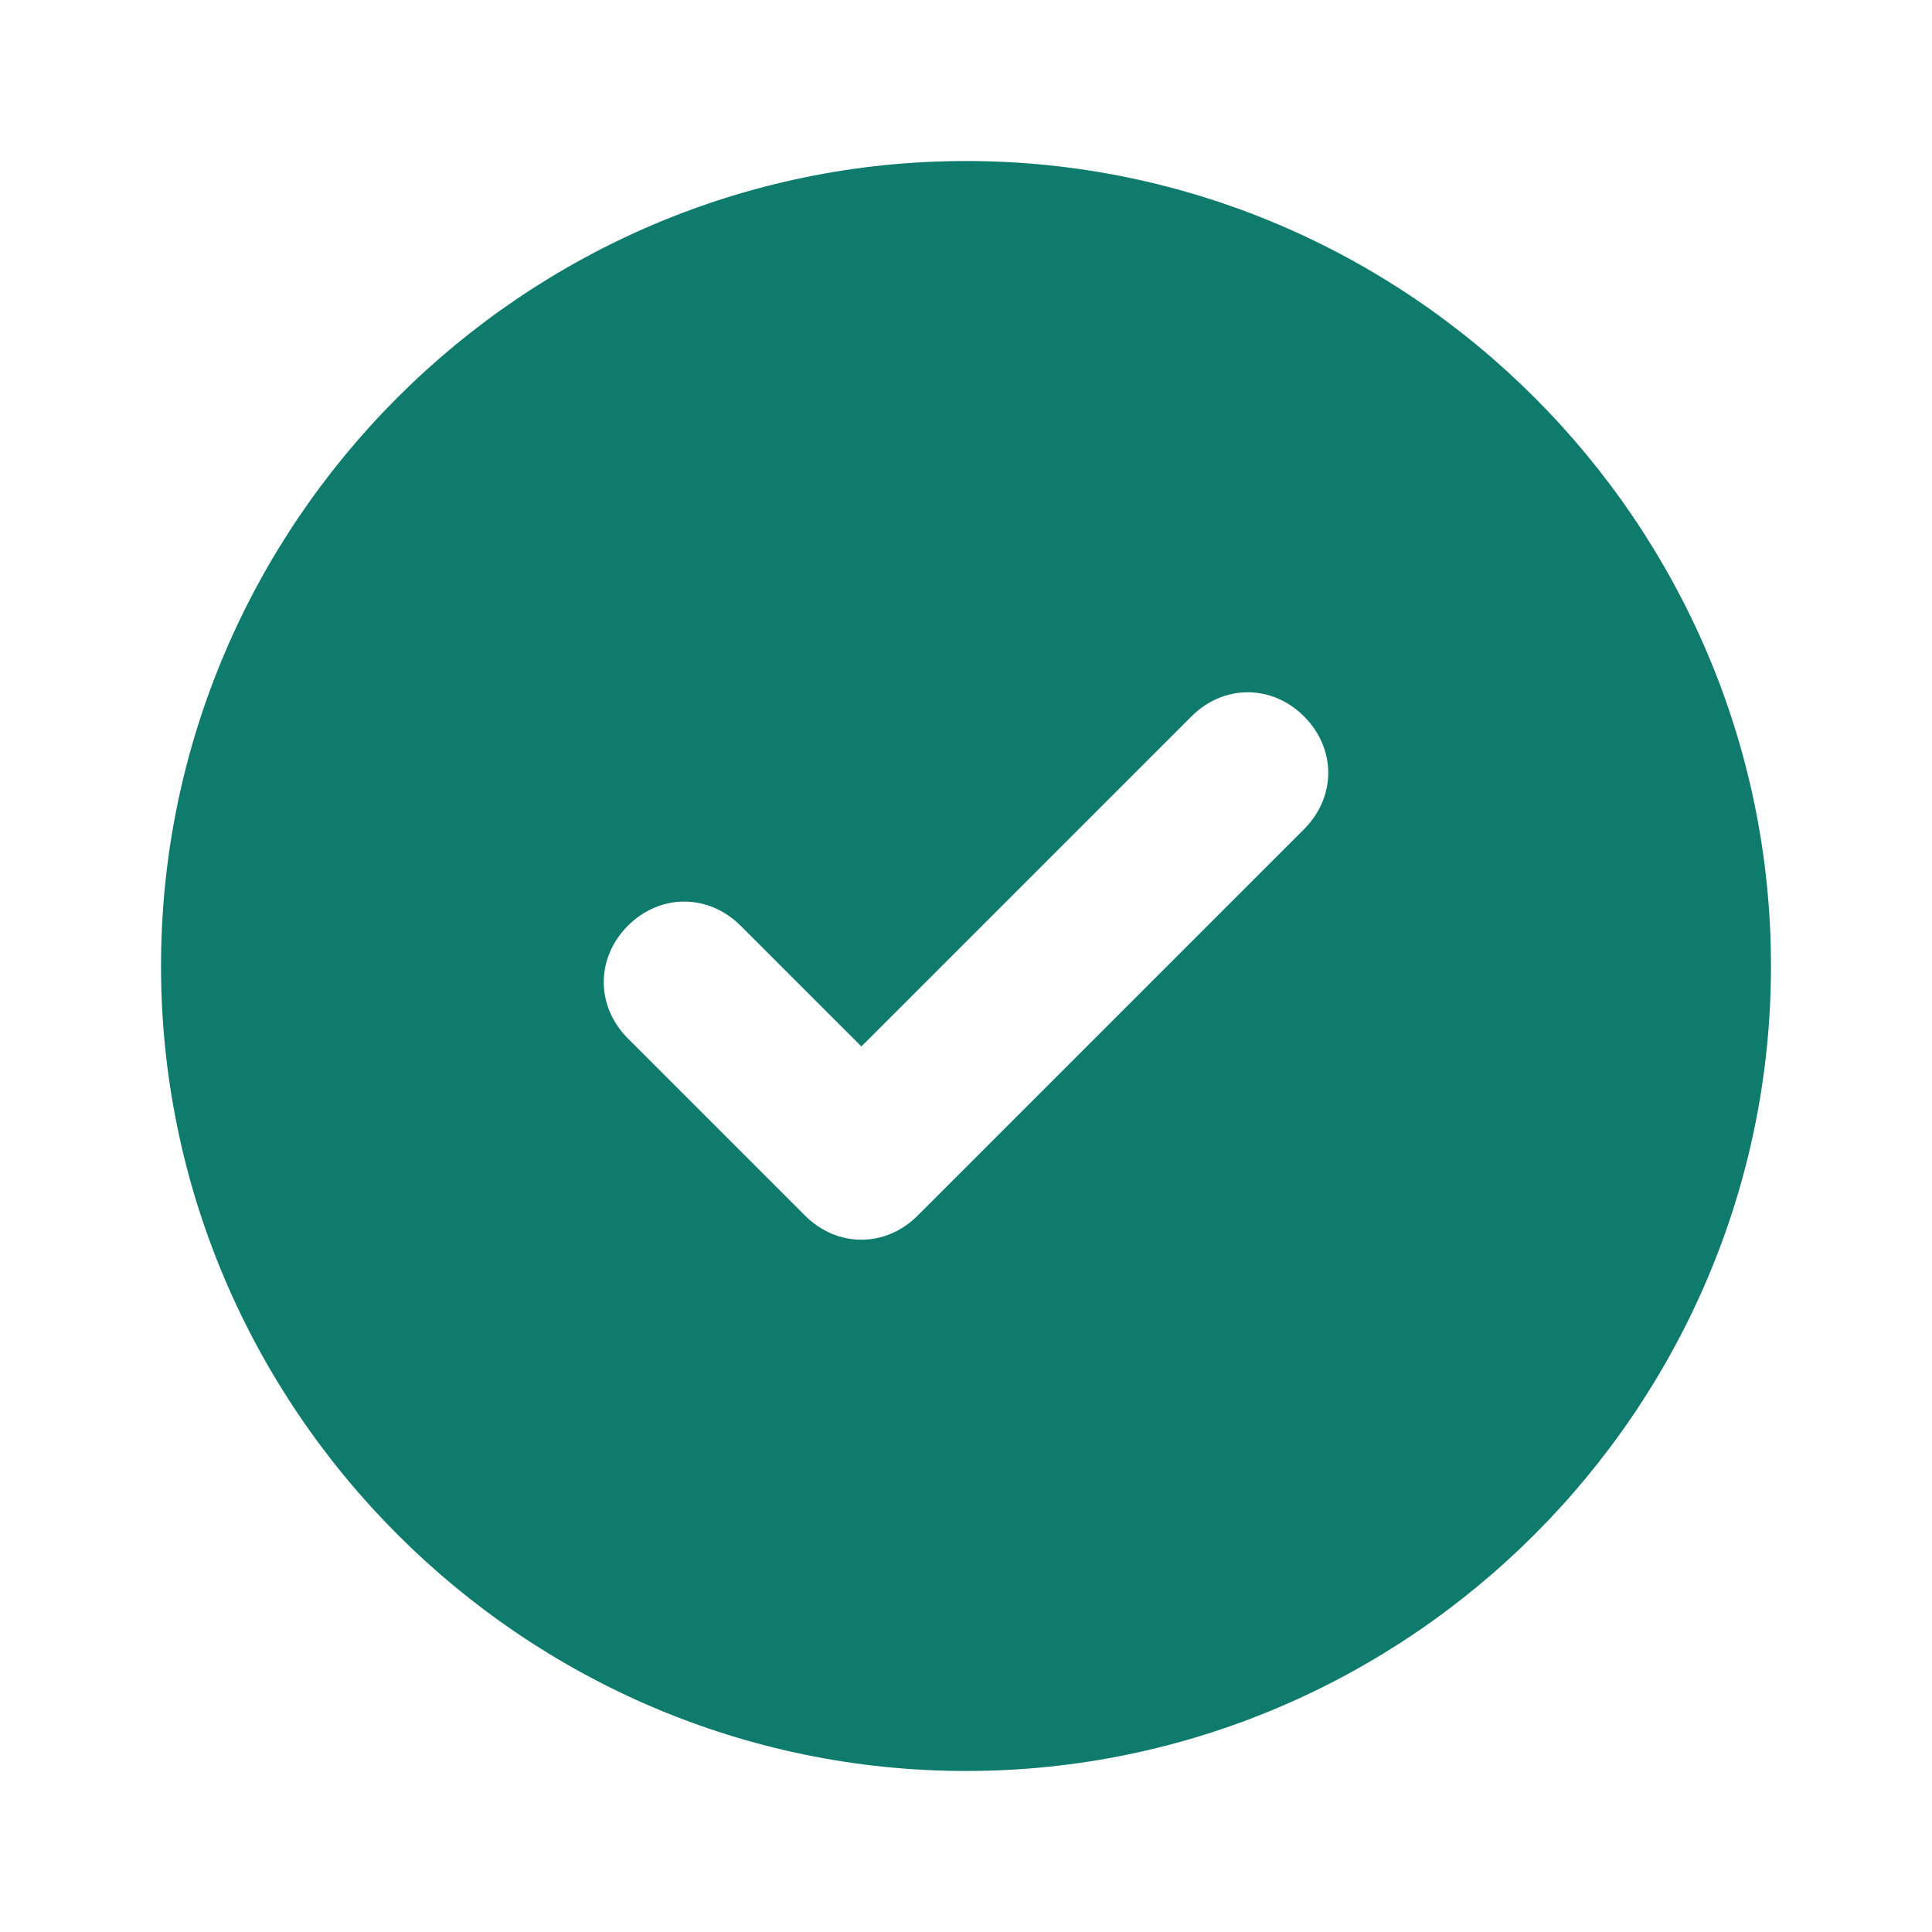
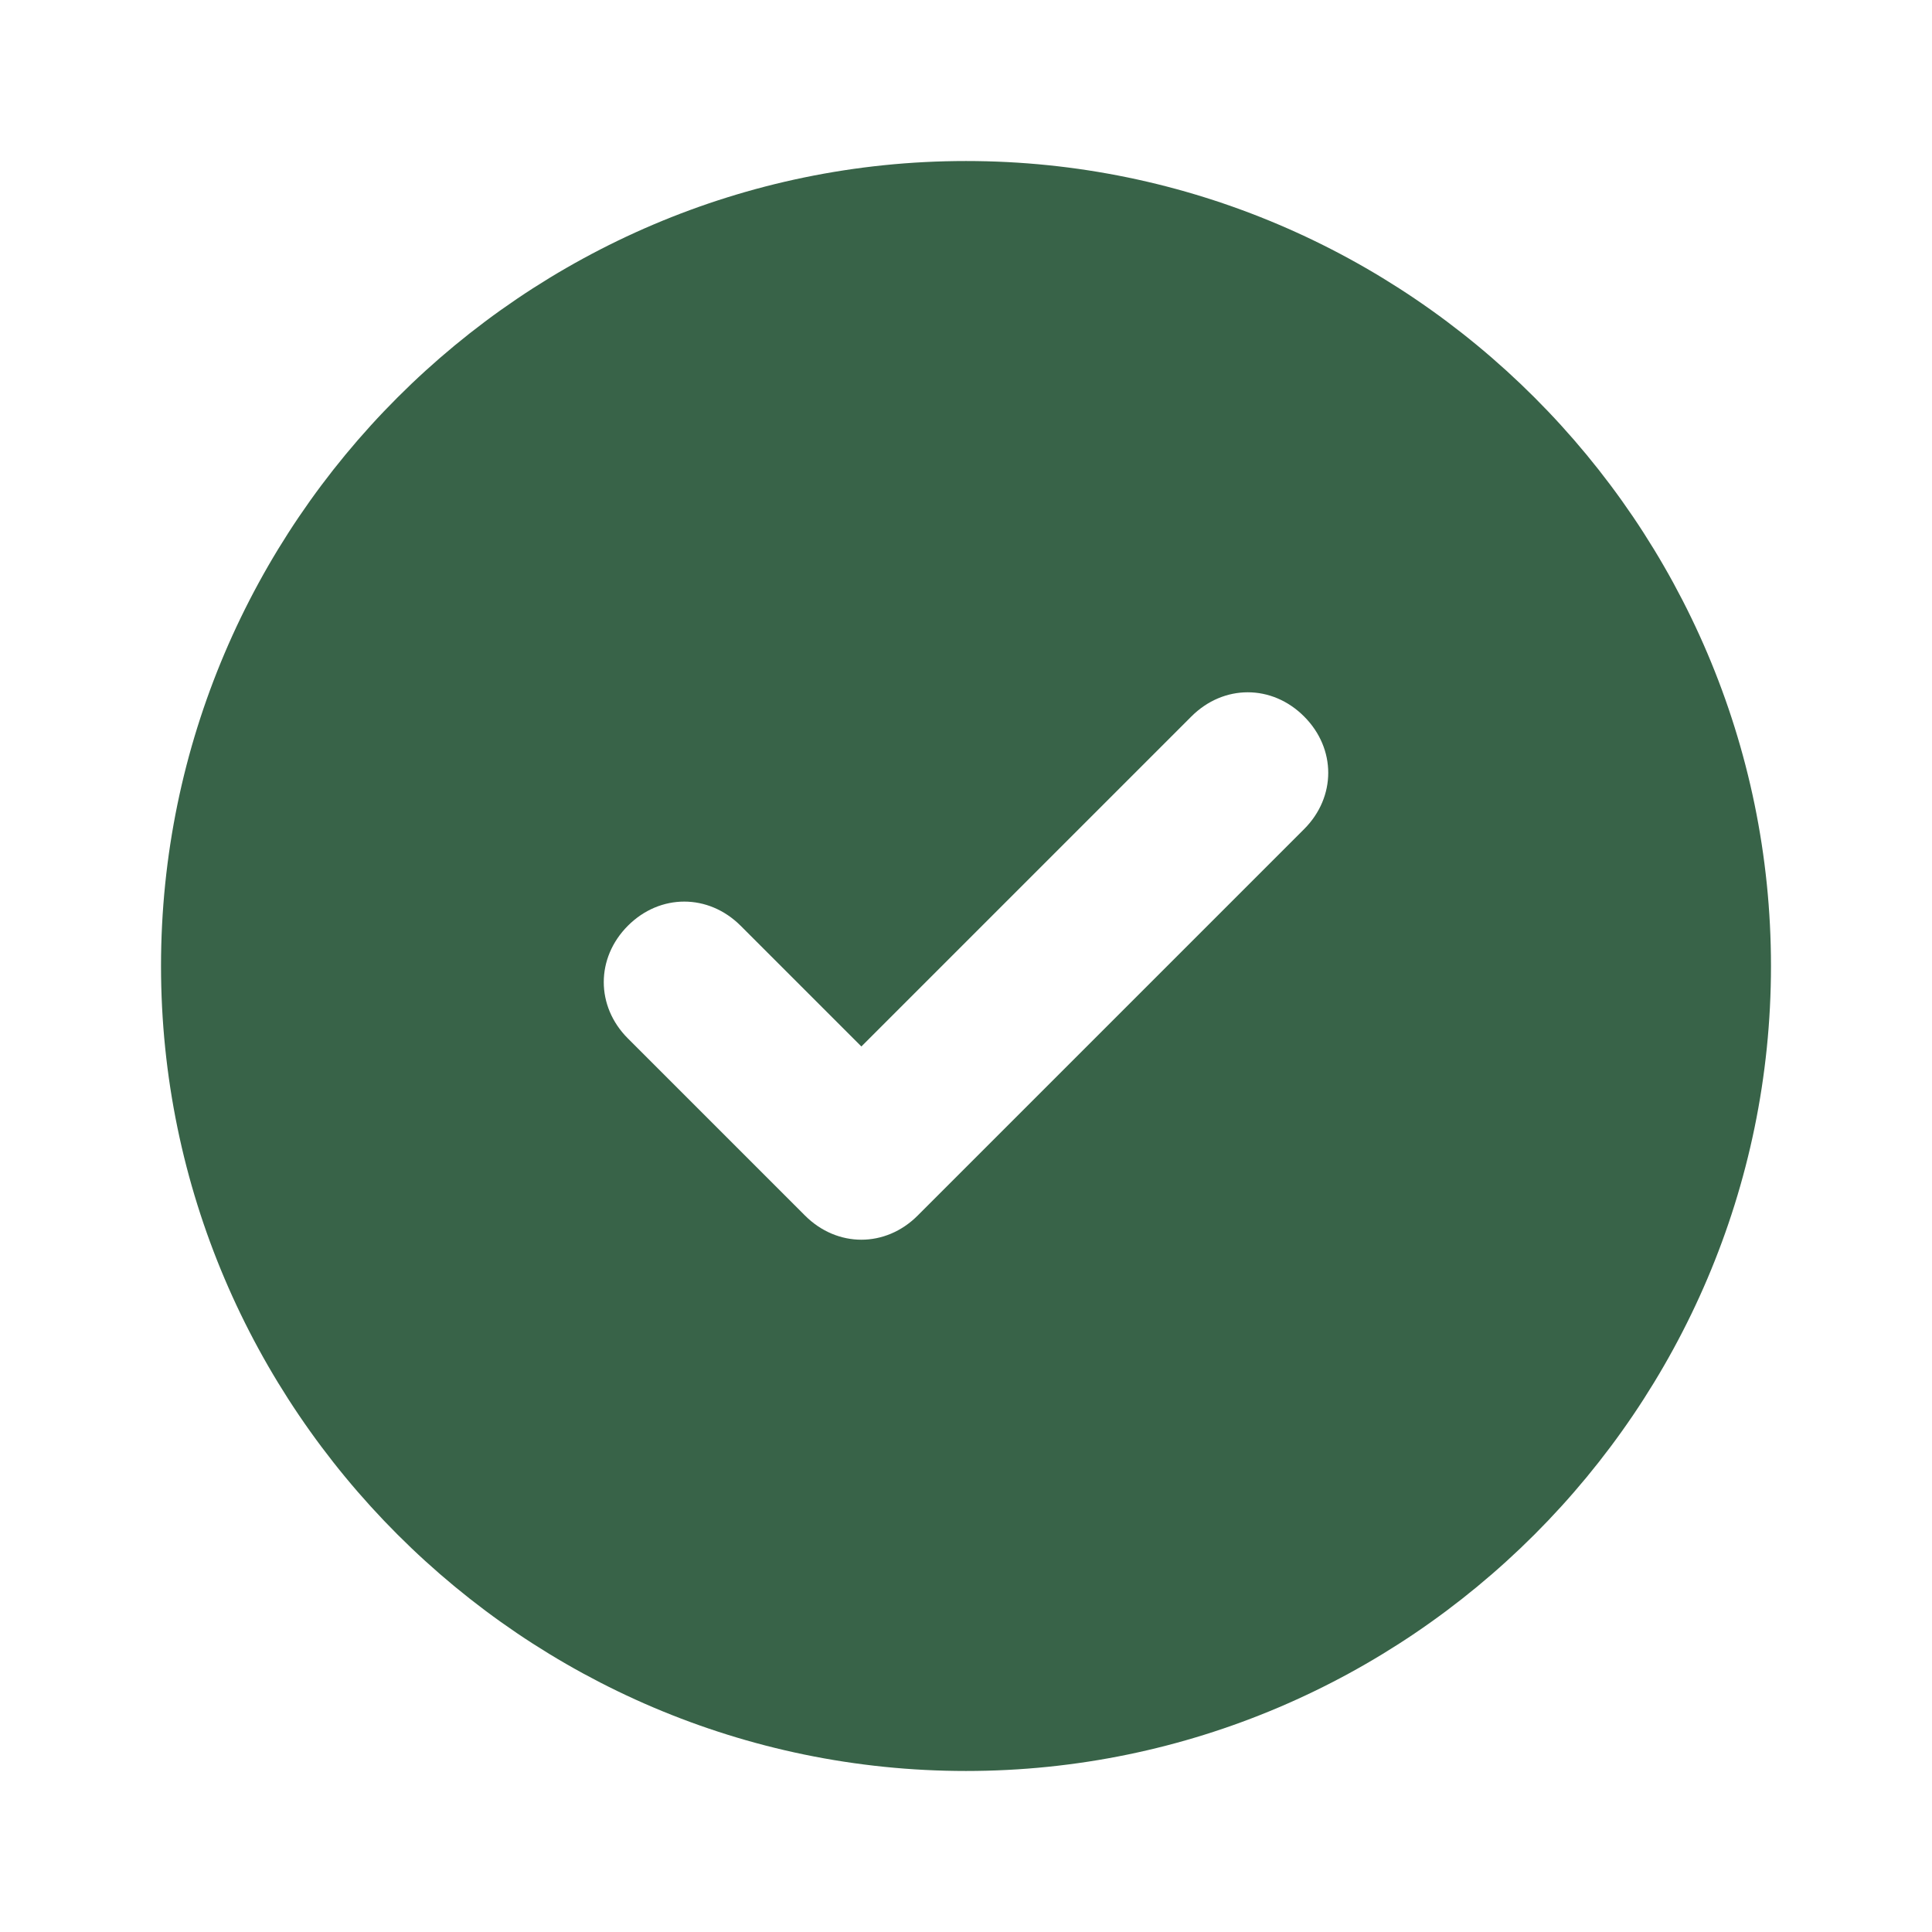
- <svg xmlns="http://www.w3.org/2000/svg" width="32" height="32" viewBox="0 0 32 32" fill="#0F7B6C">
+ <svg xmlns="http://www.w3.org/2000/svg" width="32" height="32" viewBox="0 0 32 32" fill="#386348">
  <path d="M16 2.667C8.667 2.667 2.667 8.667 2.667 16C2.667 23.333 8.667 29.333 16 29.333C23.333 29.333 29.333 23.333 29.333 16C29.333 8.667 23.333 2.667 16 2.667ZM21.6 13.733L15.2 20.133C14.667 20.667 13.867 20.667 13.333 20.133L10.4 17.2C9.867 16.667 9.867 15.867 10.4 15.333C10.933 14.8 11.733 14.8 12.267 15.333L14.267 17.333L19.733 11.867C20.267 11.333 21.067 11.333 21.6 11.867C22.133 12.4 22.133 13.2 21.6 13.733Z" />
</svg>
